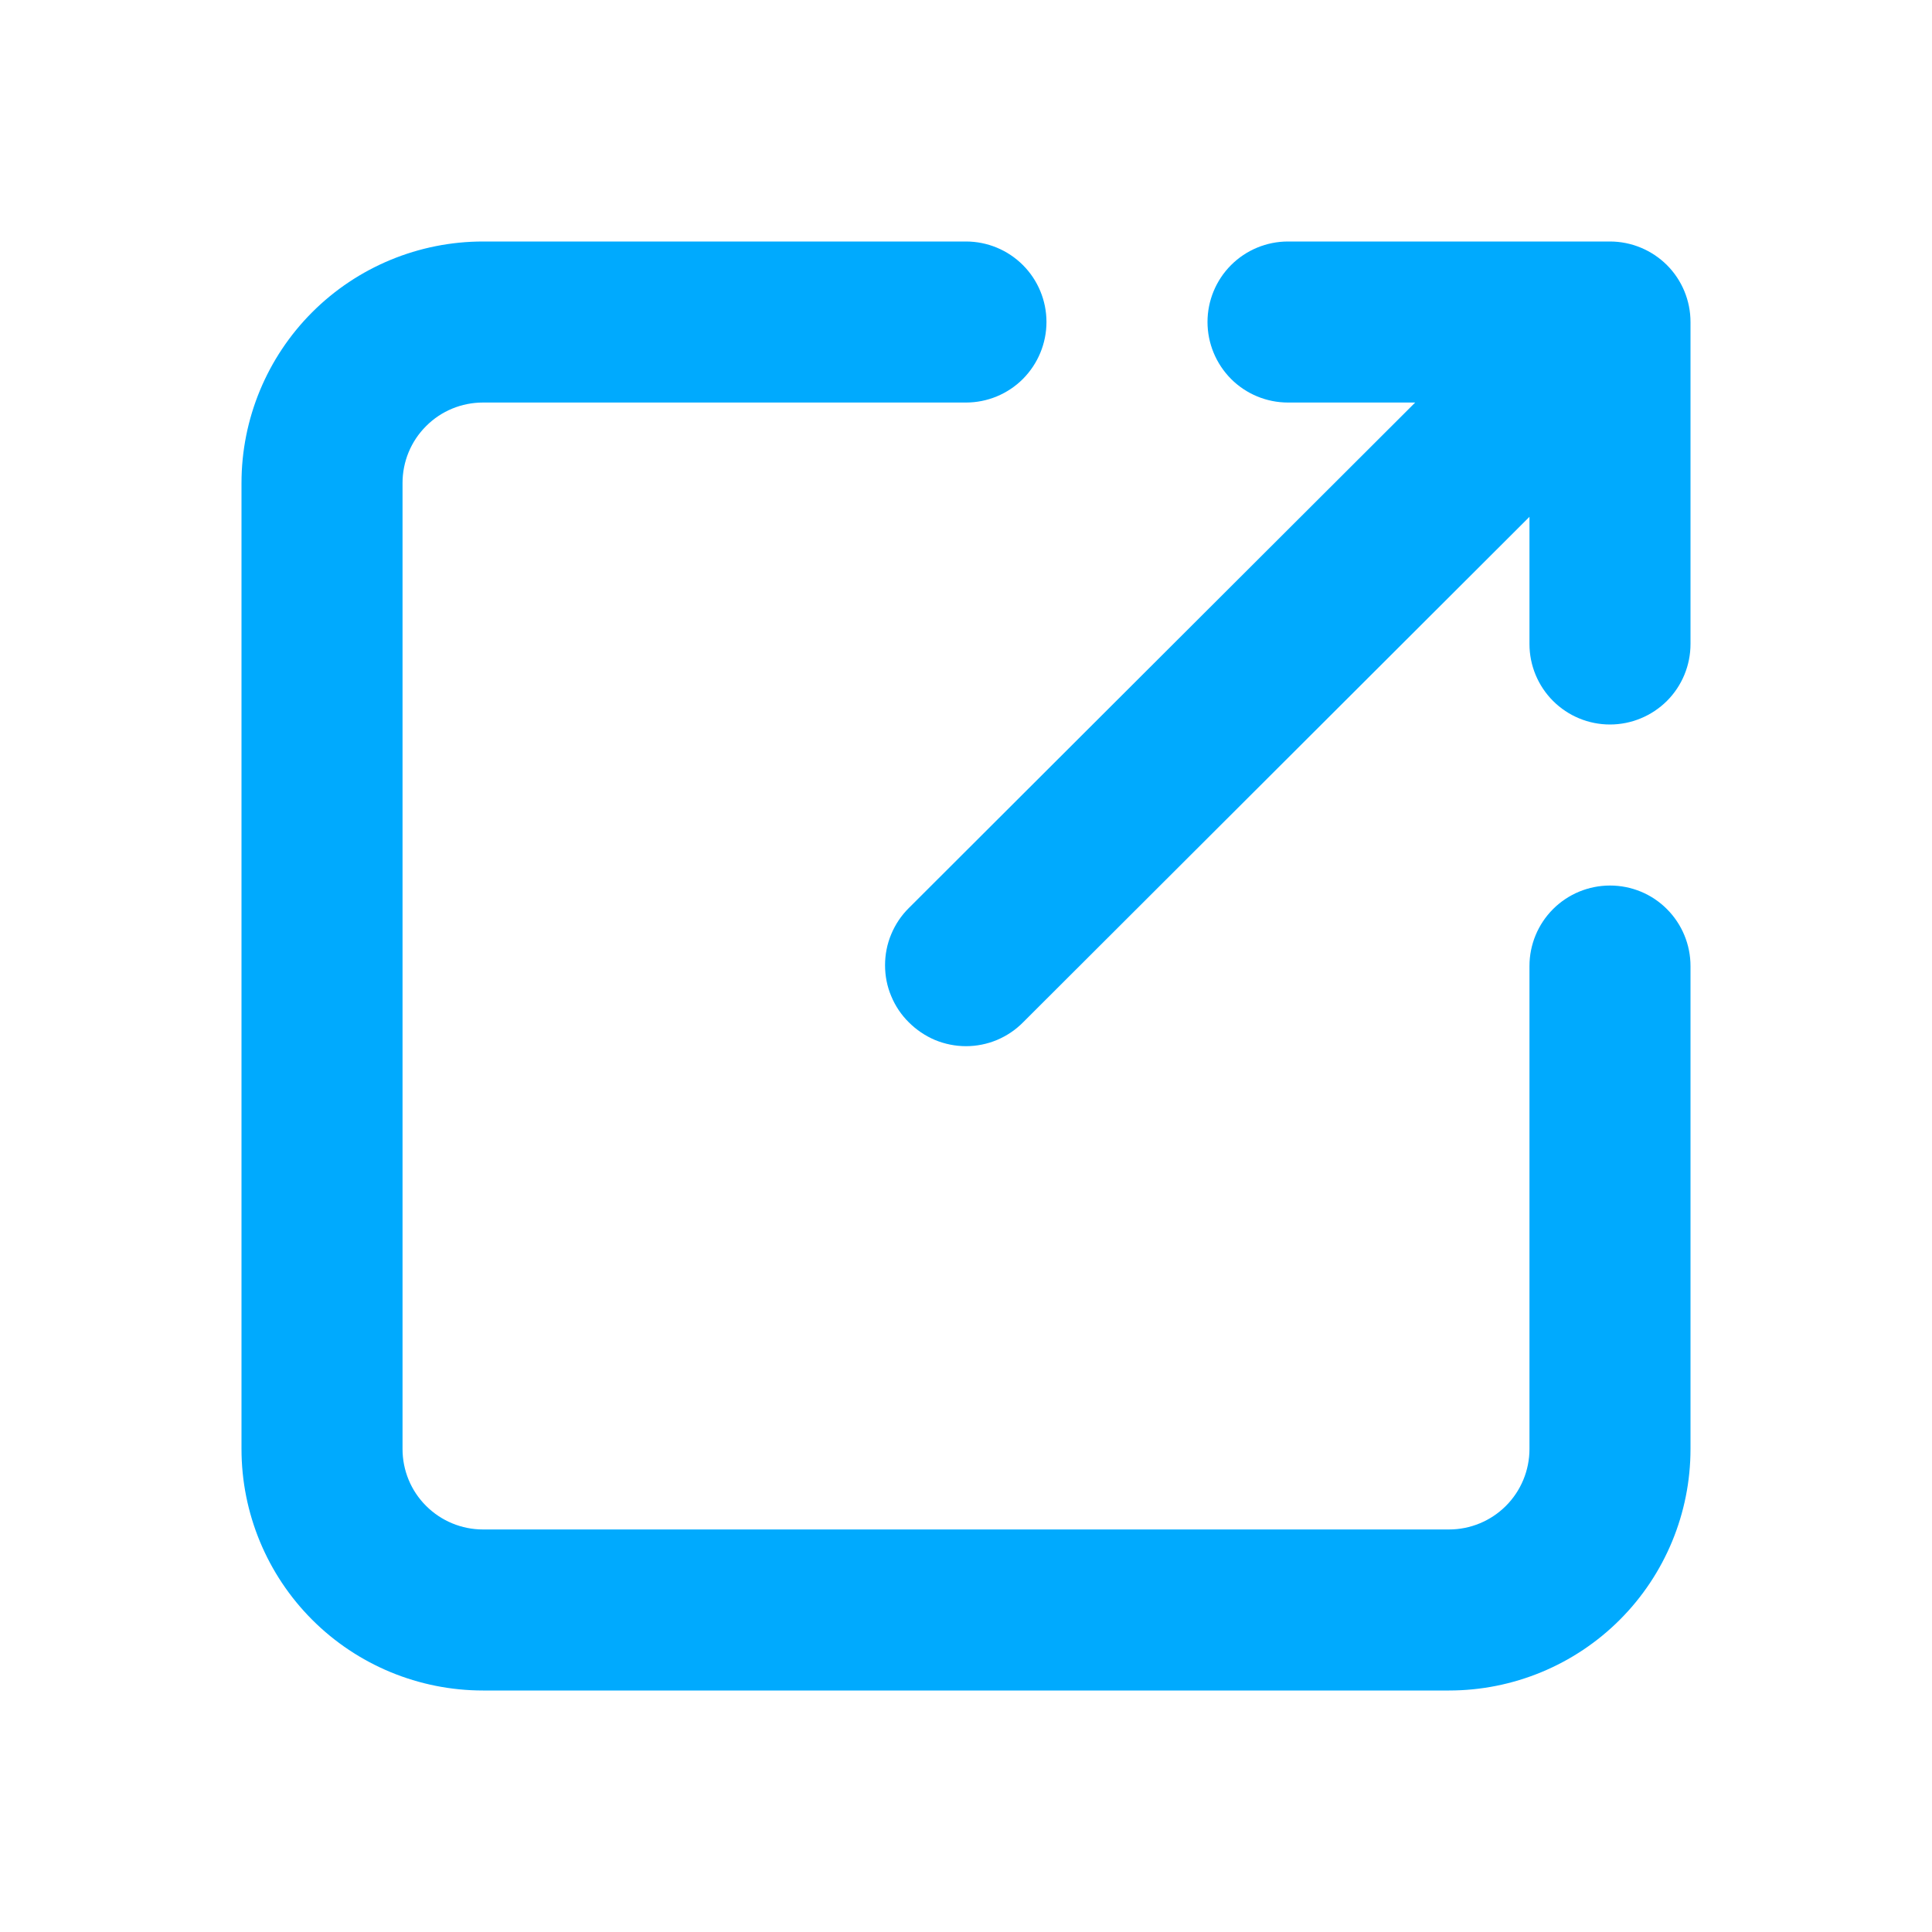
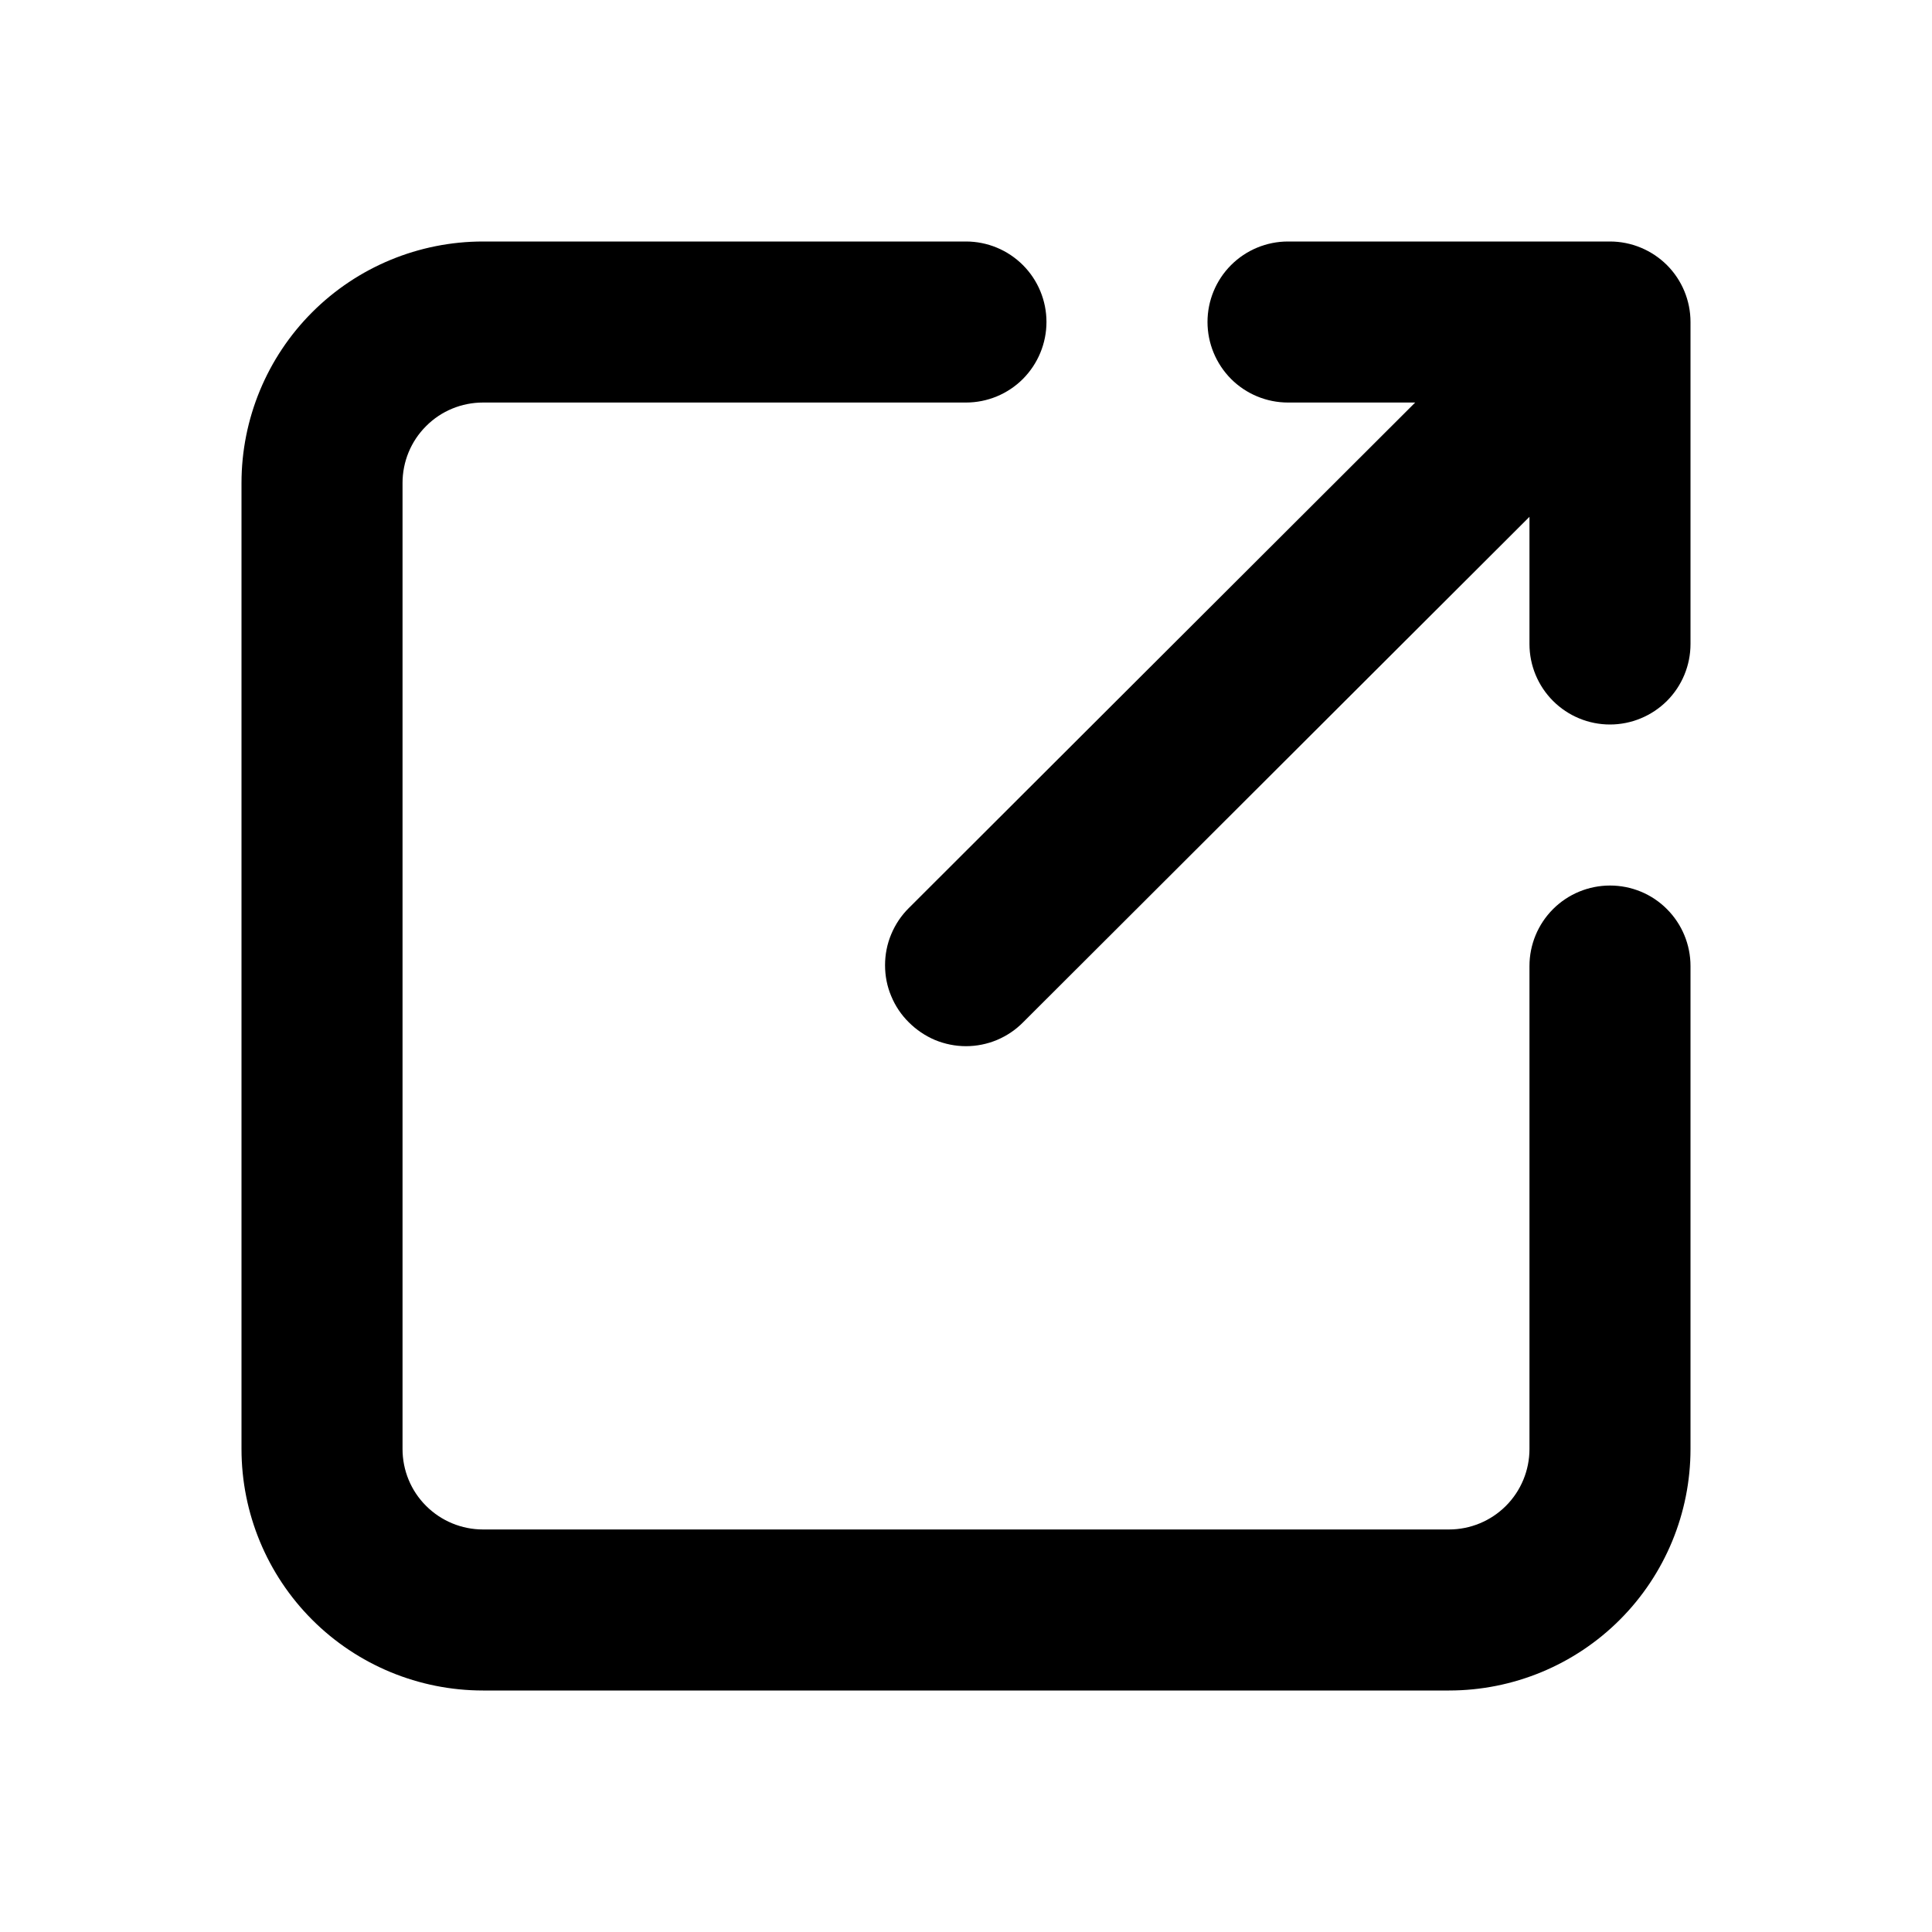
<svg xmlns="http://www.w3.org/2000/svg" width="20" height="20" viewBox="0 0 20 20" fill="none">
-   <path d="M16.667 9.167C16.446 9.167 16.234 9.254 16.077 9.411C15.921 9.567 15.833 9.779 15.833 10V15C15.833 15.221 15.745 15.433 15.589 15.589C15.433 15.745 15.221 15.833 15 15.833H5C4.779 15.833 4.567 15.745 4.411 15.589C4.254 15.433 4.167 15.221 4.167 15V5C4.167 4.779 4.254 4.567 4.411 4.411C4.567 4.254 4.779 4.167 5 4.167H10C10.221 4.167 10.433 4.079 10.589 3.923C10.745 3.766 10.833 3.554 10.833 3.333C10.833 3.112 10.745 2.9 10.589 2.744C10.433 2.588 10.221 2.5 10 2.5H5C4.337 2.5 3.701 2.763 3.232 3.232C2.763 3.701 2.5 4.337 2.5 5V15C2.5 15.663 2.763 16.299 3.232 16.768C3.701 17.237 4.337 17.5 5 17.5H15C15.663 17.5 16.299 17.237 16.768 16.768C17.237 16.299 17.5 15.663 17.5 15V10C17.5 9.779 17.412 9.567 17.256 9.411C17.1 9.254 16.888 9.167 16.667 9.167Z" fill="#00AAFE" />
-   <path d="M13.333 4.167H14.65L9.408 9.4C9.33 9.477 9.268 9.57 9.226 9.671C9.183 9.773 9.162 9.882 9.162 9.992C9.162 10.102 9.183 10.211 9.226 10.312C9.268 10.414 9.33 10.506 9.408 10.583C9.486 10.661 9.578 10.723 9.679 10.766C9.781 10.808 9.89 10.83 10 10.83C10.11 10.83 10.219 10.808 10.32 10.766C10.422 10.723 10.514 10.661 10.591 10.583L15.833 5.35V6.667C15.833 6.888 15.921 7.1 16.077 7.256C16.233 7.412 16.445 7.5 16.666 7.5C16.887 7.5 17.099 7.412 17.256 7.256C17.412 7.1 17.5 6.888 17.5 6.667V3.333C17.5 3.112 17.412 2.9 17.256 2.744C17.099 2.588 16.887 2.5 16.666 2.5H13.333C13.112 2.5 12.9 2.588 12.744 2.744C12.588 2.9 12.5 3.112 12.5 3.333C12.5 3.554 12.588 3.766 12.744 3.923C12.9 4.079 13.112 4.167 13.333 4.167Z" fill="#00AAFE" />
+   <path d="M16.667 9.167C16.446 9.167 16.234 9.254 16.077 9.411C15.921 9.567 15.833 9.779 15.833 10V15C15.833 15.221 15.745 15.433 15.589 15.589C15.433 15.745 15.221 15.833 15 15.833H5C4.779 15.833 4.567 15.745 4.411 15.589C4.254 15.433 4.167 15.221 4.167 15V5C4.167 4.779 4.254 4.567 4.411 4.411C4.567 4.254 4.779 4.167 5 4.167H10C10.221 4.167 10.433 4.079 10.589 3.923C10.745 3.766 10.833 3.554 10.833 3.333C10.833 3.112 10.745 2.9 10.589 2.744C10.433 2.588 10.221 2.5 10 2.5H5C4.337 2.5 3.701 2.763 3.232 3.232C2.763 3.701 2.5 4.337 2.5 5V15C2.5 15.663 2.763 16.299 3.232 16.768C3.701 17.237 4.337 17.5 5 17.5H15C15.663 17.5 16.299 17.237 16.768 16.768C17.237 16.299 17.5 15.663 17.5 15V10C17.5 9.779 17.412 9.567 17.256 9.411C17.1 9.254 16.888 9.167 16.667 9.167Z" fill="currentColor" />
+   <path d="M13.333 4.167H14.65L9.408 9.4C9.33 9.477 9.268 9.57 9.226 9.671C9.183 9.773 9.162 9.882 9.162 9.992C9.162 10.102 9.183 10.211 9.226 10.312C9.268 10.414 9.33 10.506 9.408 10.583C9.486 10.661 9.578 10.723 9.679 10.766C9.781 10.808 9.89 10.83 10 10.83C10.11 10.83 10.219 10.808 10.32 10.766C10.422 10.723 10.514 10.661 10.591 10.583L15.833 5.35V6.667C15.833 6.888 15.921 7.1 16.077 7.256C16.233 7.412 16.445 7.5 16.666 7.5C16.887 7.5 17.099 7.412 17.256 7.256C17.412 7.1 17.5 6.888 17.5 6.667V3.333C17.5 3.112 17.412 2.9 17.256 2.744C17.099 2.588 16.887 2.5 16.666 2.5H13.333C13.112 2.5 12.9 2.588 12.744 2.744C12.588 2.9 12.5 3.112 12.5 3.333C12.5 3.554 12.588 3.766 12.744 3.923C12.9 4.079 13.112 4.167 13.333 4.167Z" fill="currentColor" />
</svg>
